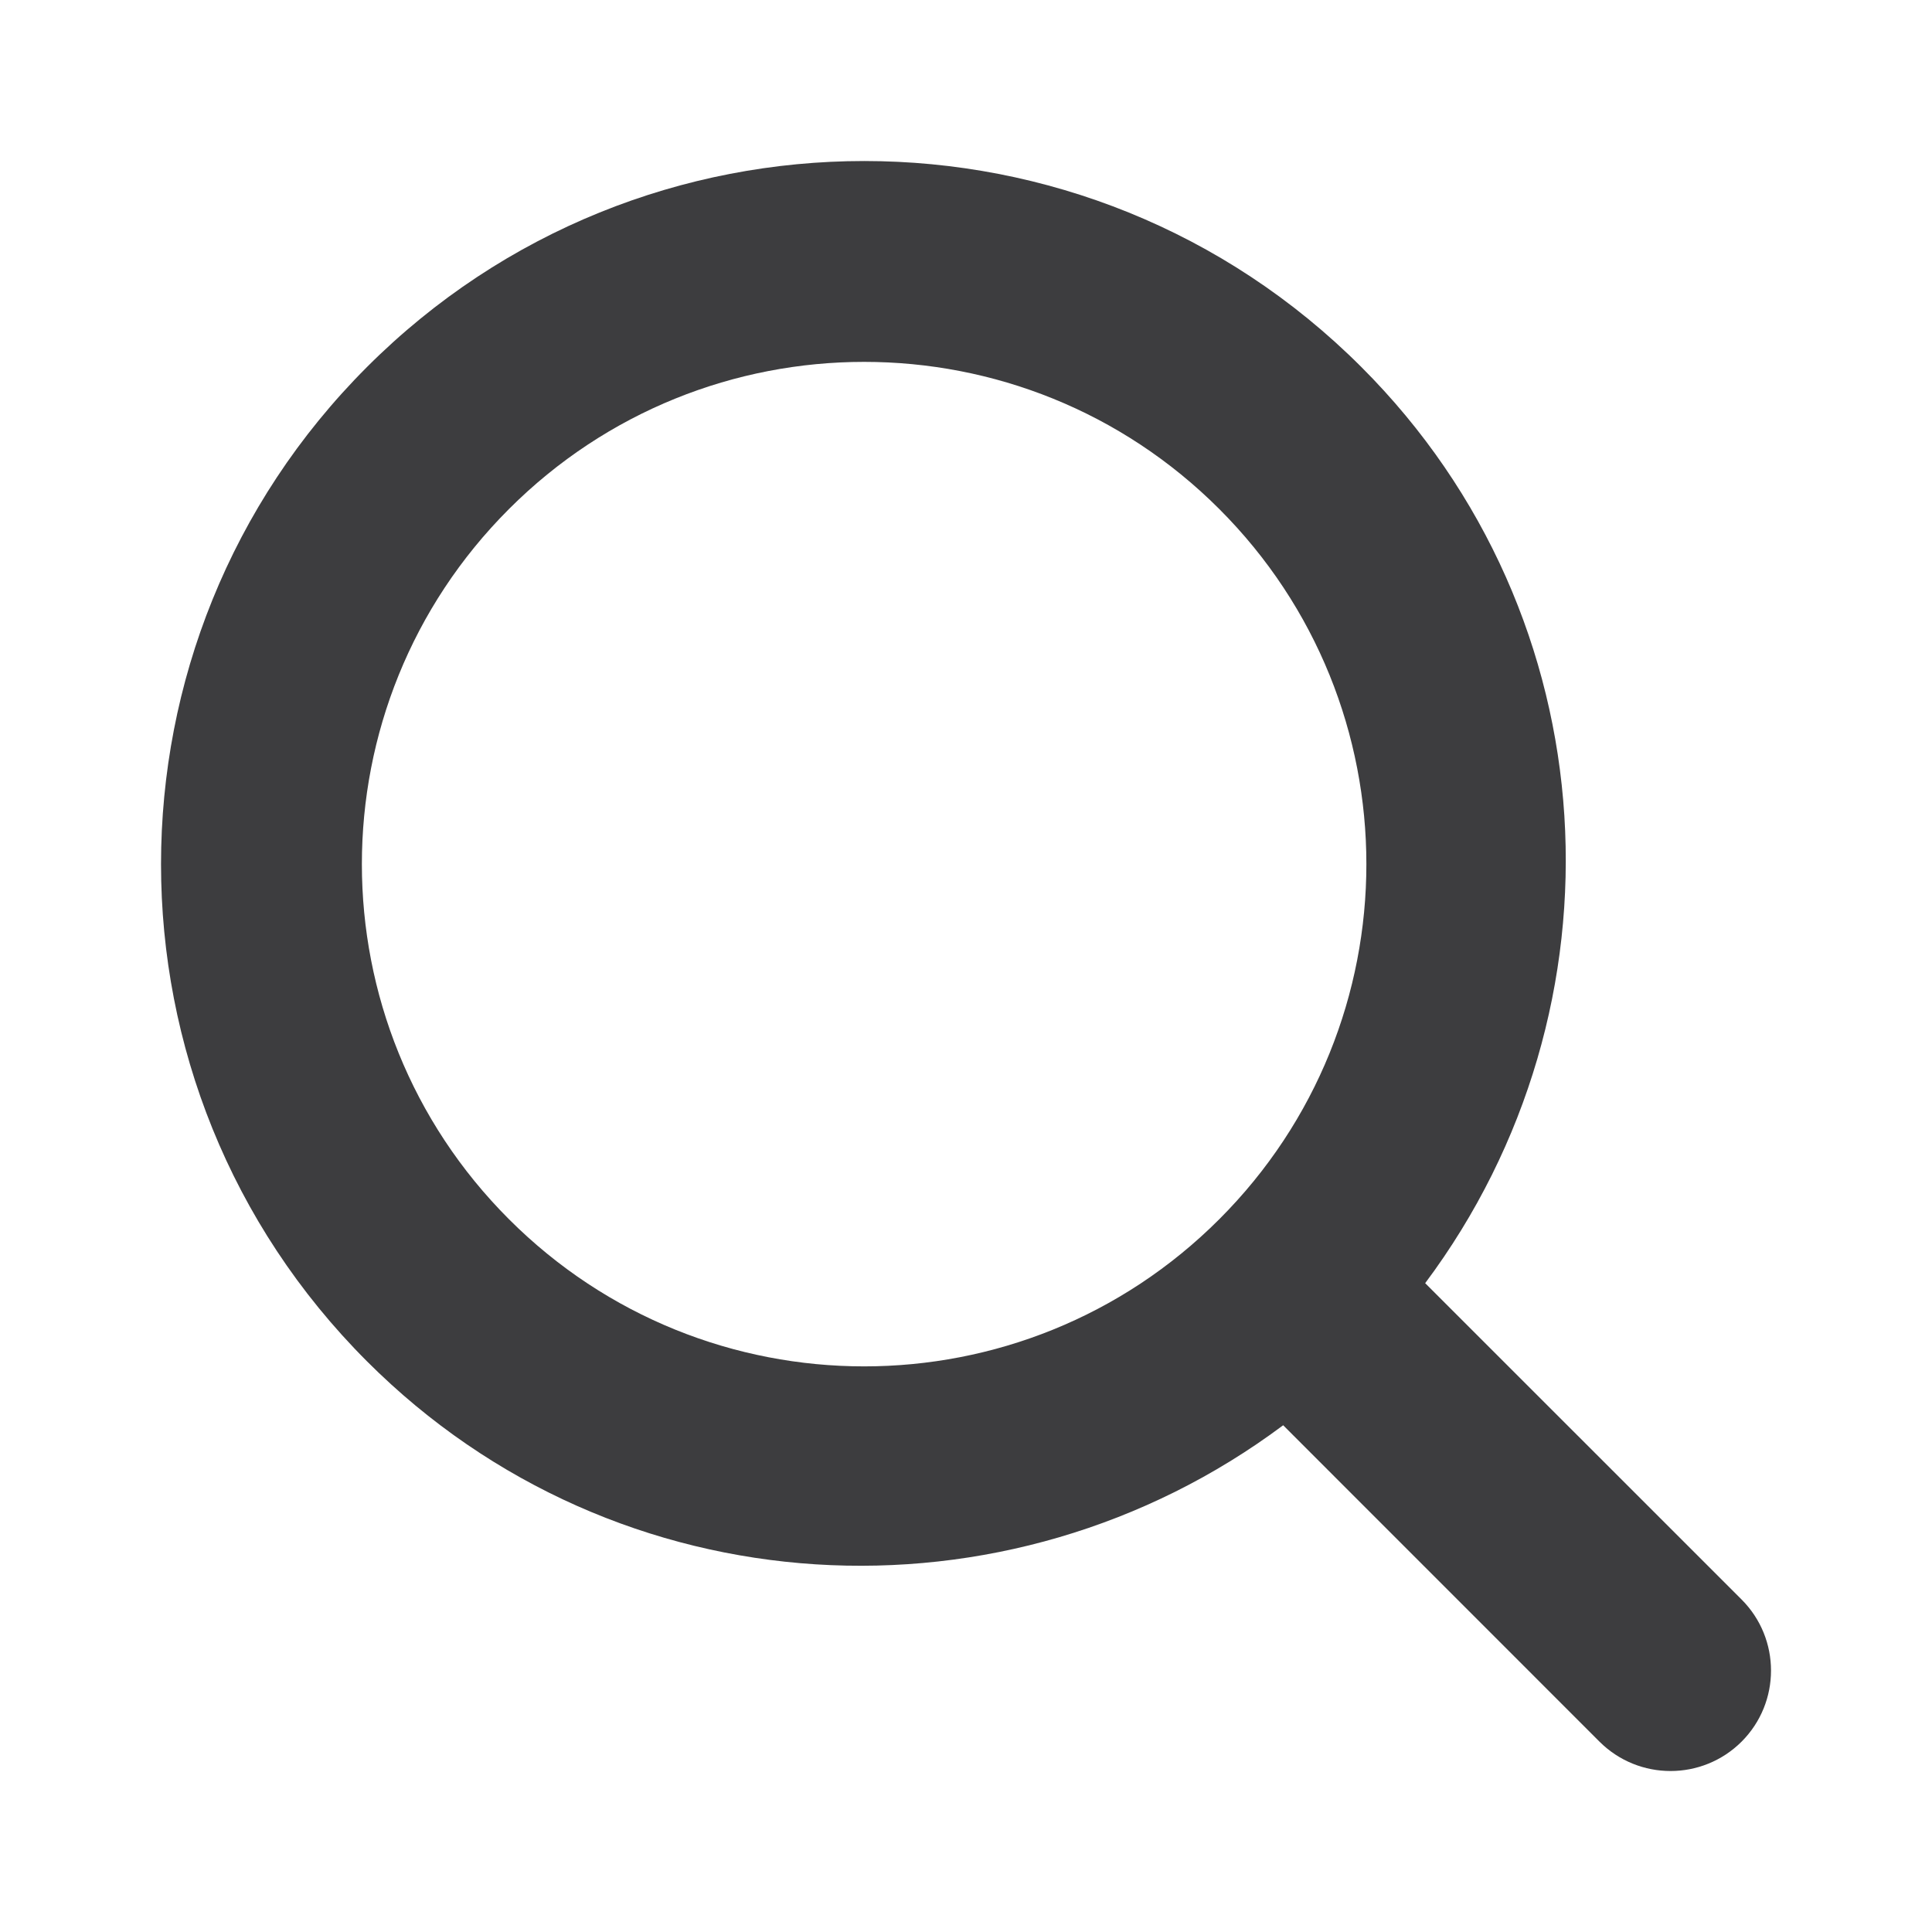
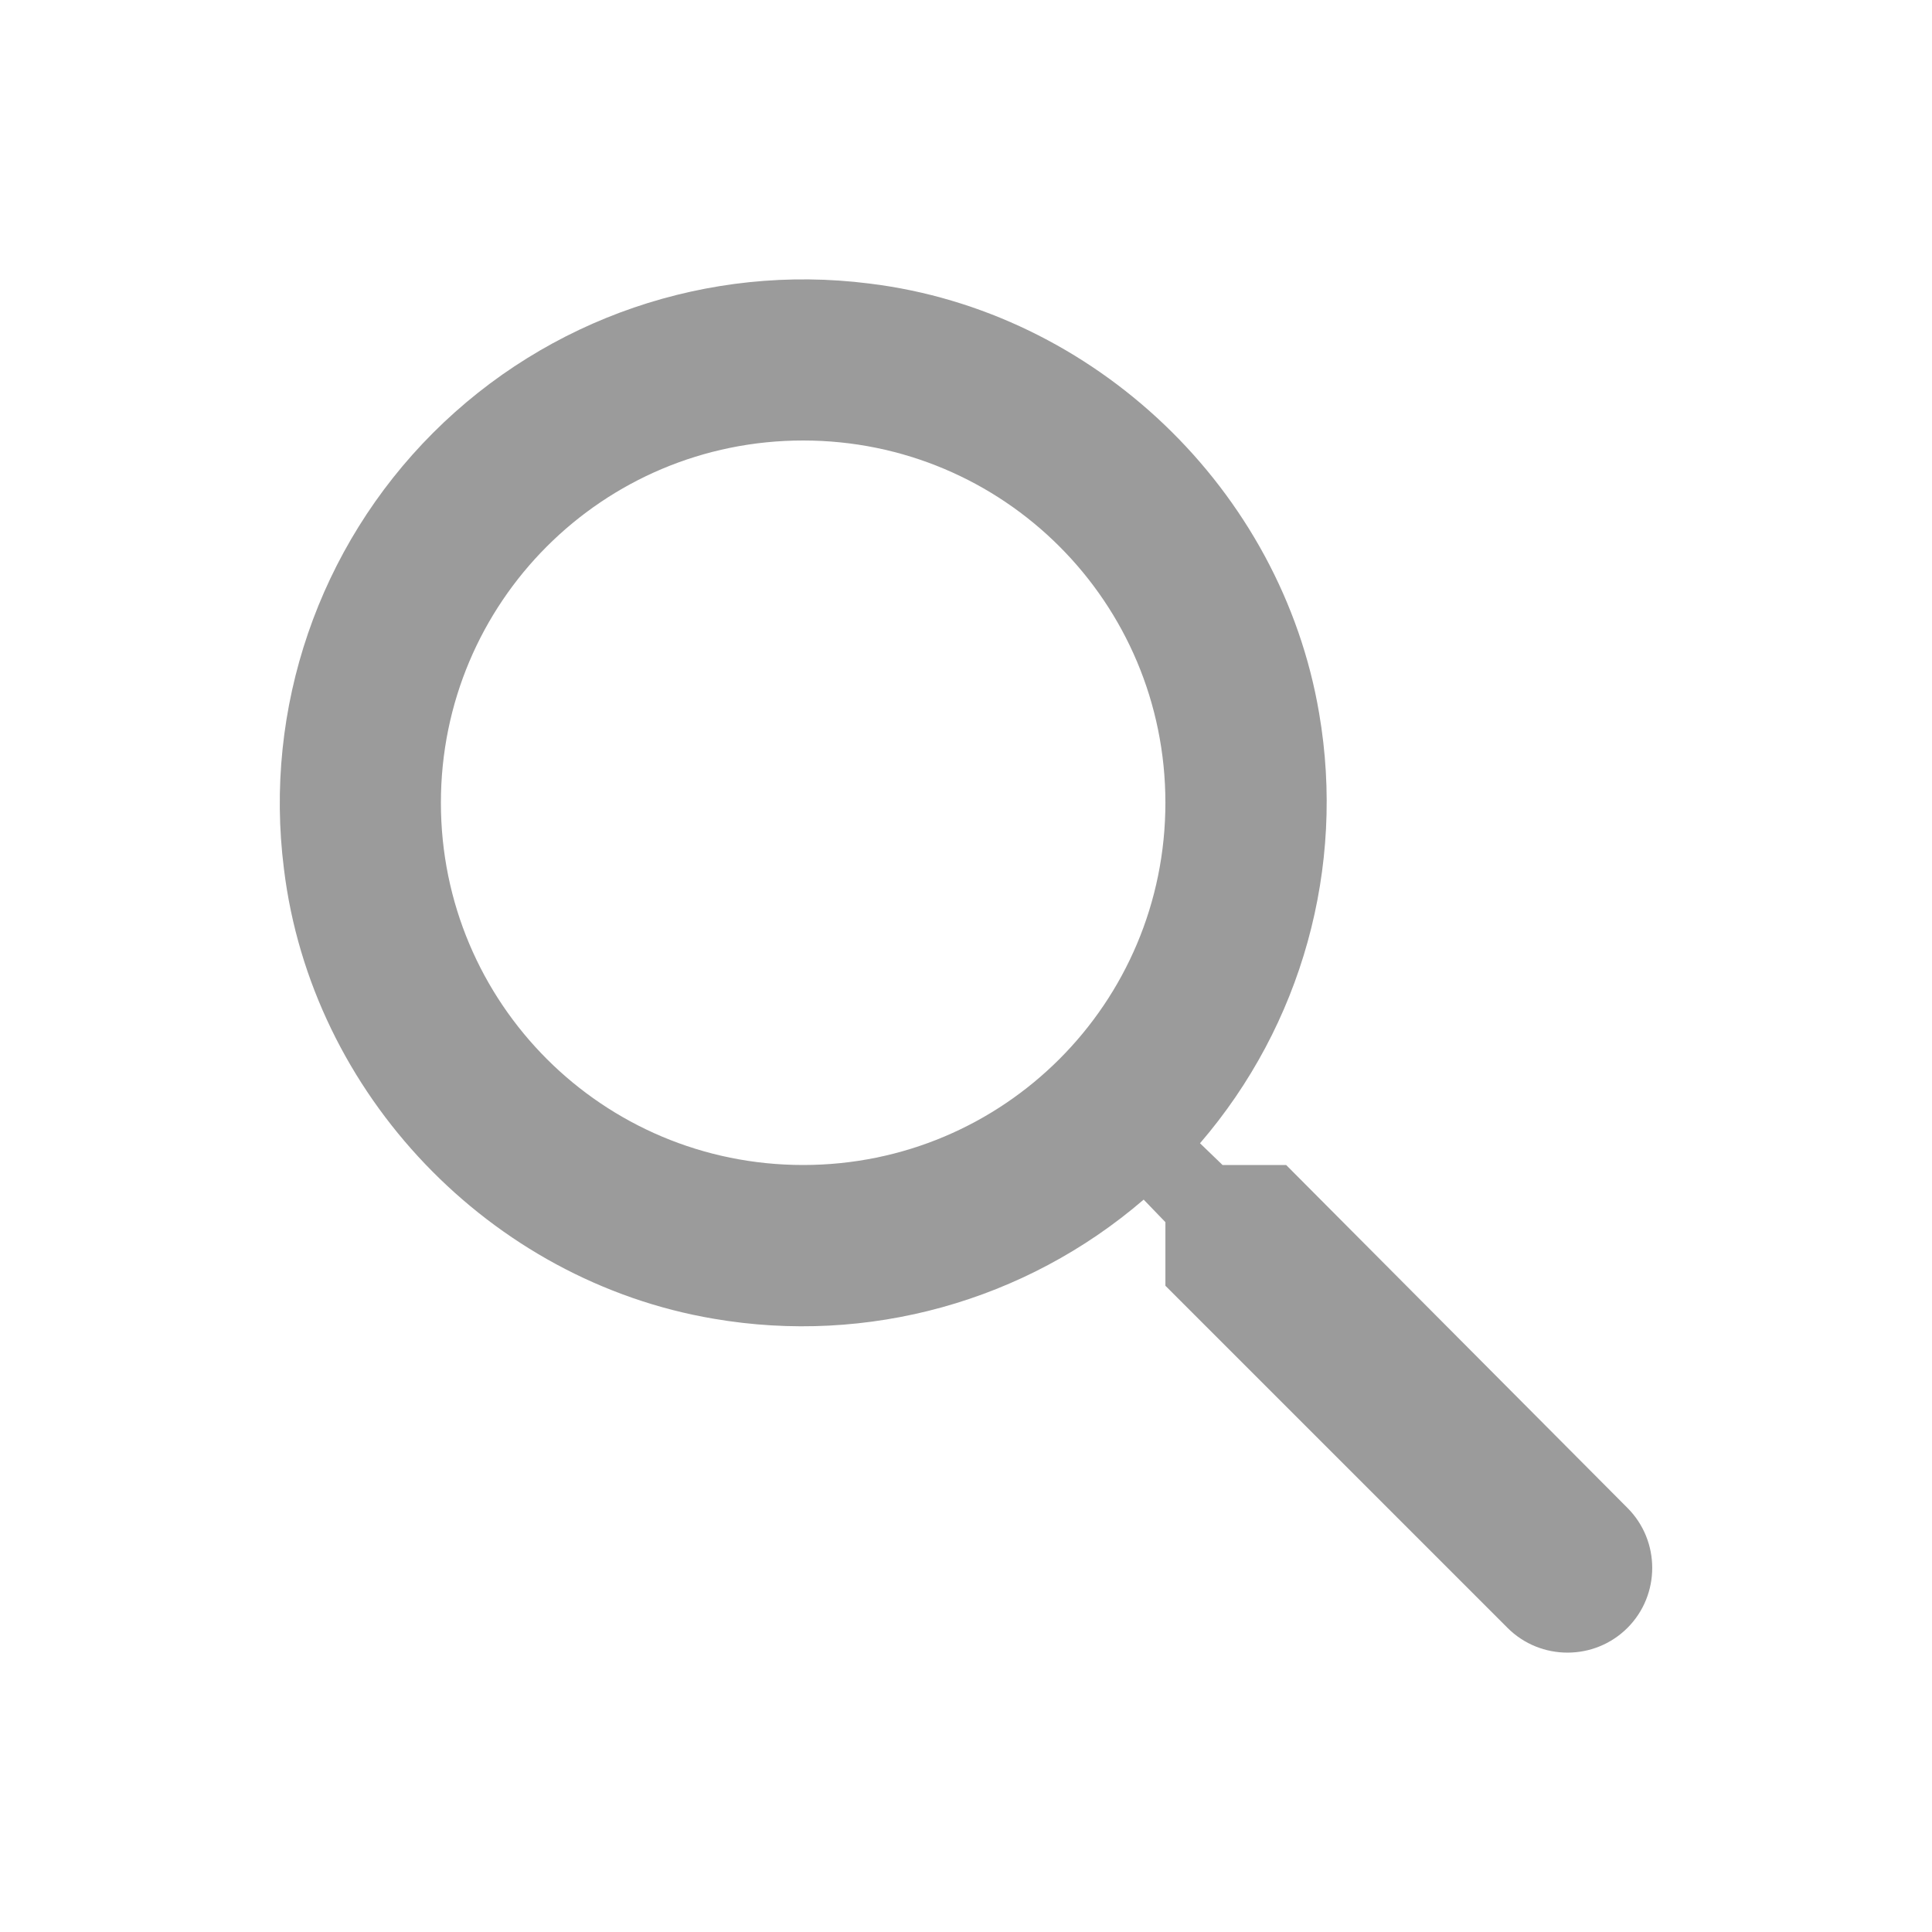
- <svg xmlns="http://www.w3.org/2000/svg" width="24" height="24" viewBox="0 0 24 24">
-   <path fill="#3D3D3F" fill-rule="evenodd" d="M15.146 6.323a6.238 6.238 0 0 0-8.823 0 6.238 6.238 0 0 0 0 8.823 6.238 6.238 0 0 0 8.823 0 6.238 6.238 0 0 0 0-8.823m6.489 15.312a1.25 1.25 0 0 1-1.766 0l-3.929-3.93c-3.422 2.557-8.273 2.315-11.381-.794a8.733 8.733 0 0 1 0-12.352 8.733 8.733 0 0 1 12.352 0c3.11 3.108 3.351 7.96.793 11.381l3.931 3.93a1.249 1.249 0 0 1 0 1.765" />
+ <svg xmlns="http://www.w3.org/2000/svg" xmlns:xlink="http://www.w3.org/1999/xlink" width="24" height="24" viewBox="0 0 24 24">
+   <defs>
+     <path id="a" d="M15.977 14.472h-.79l-.28-.27a6.5 6.5 0 0 0 1.48-5.34c-.47-2.78-2.79-5-5.59-5.34a6.505 6.505 0 0 0-7.27 7.27c.34 2.8 2.56 5.12 5.34 5.59a6.5 6.5 0 0 0 5.34-1.48l.27.28v.79l4.25 4.25c.41.41 1.08.41 1.49 0 .41-.41.41-1.08 0-1.49l-4.24-4.26zm-6 0c-2.49 0-4.5-2.01-4.5-4.5s2.01-4.5 4.5-4.5 4.5 2.01 4.5 4.5-2.01 4.5-4.5 4.5z" />
+   </defs>
+   <use fill="#9B9B9B" fill-rule="evenodd" xlink:href="#a" />
</svg>
